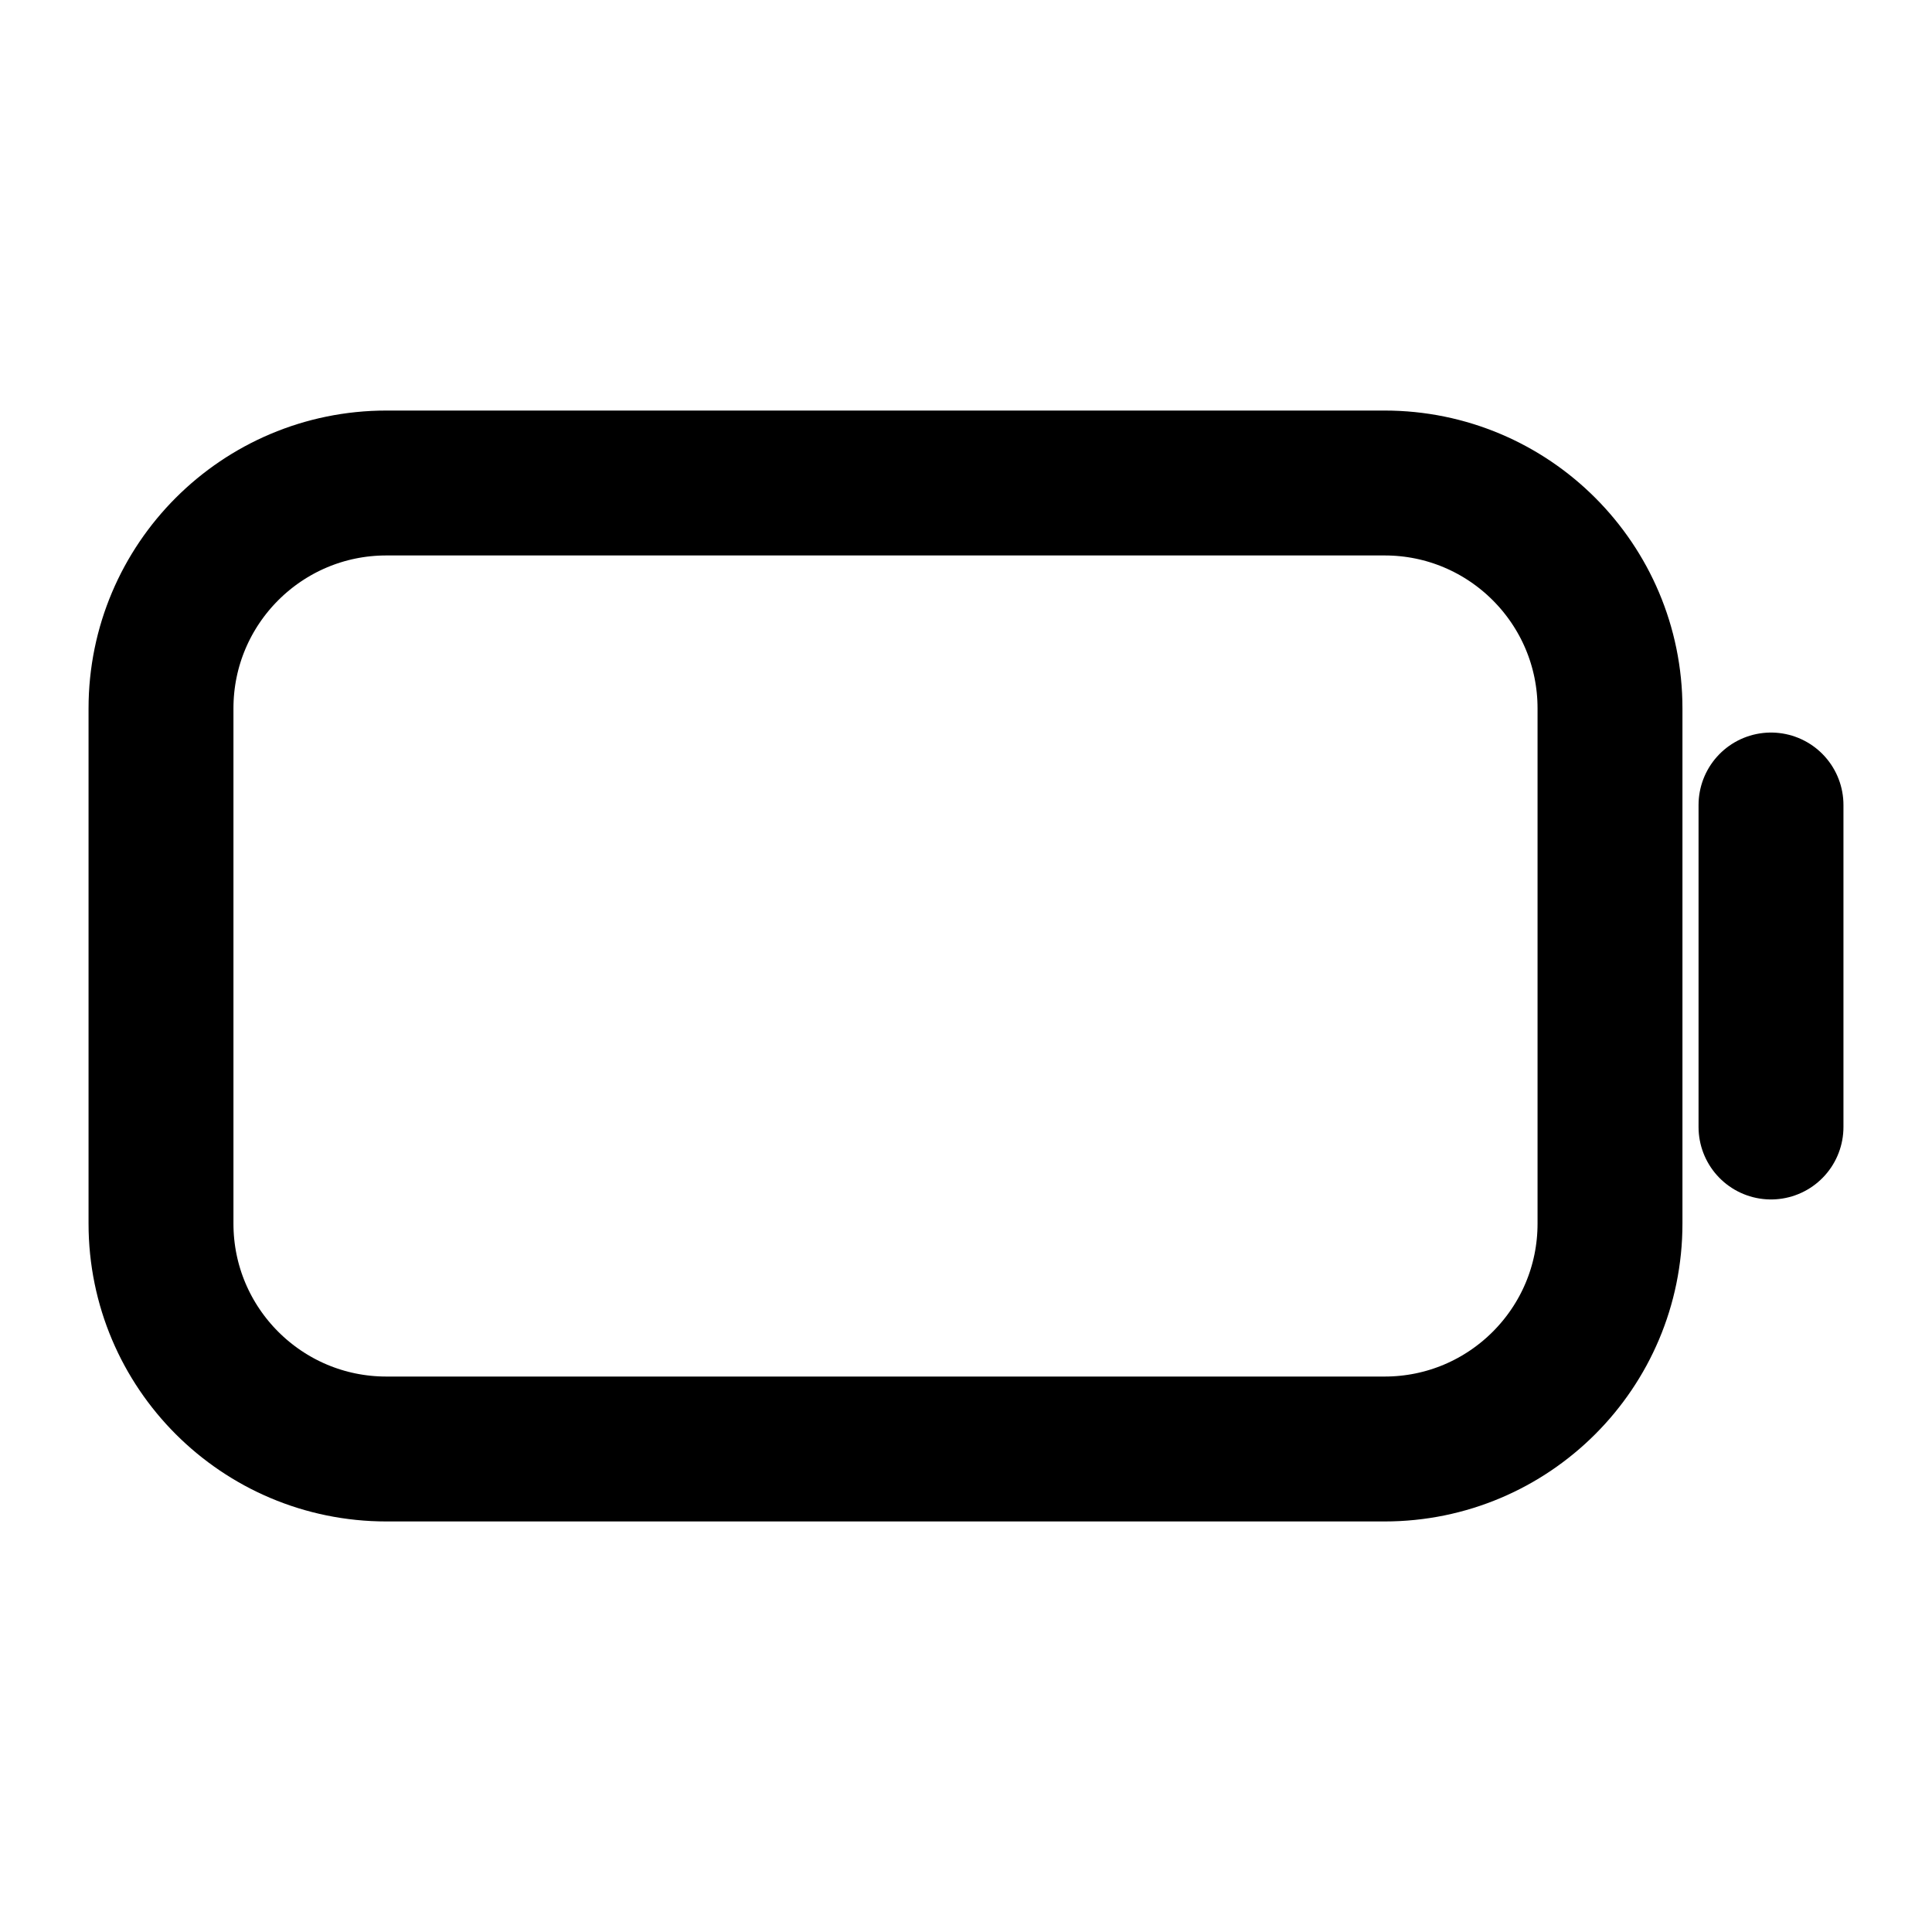
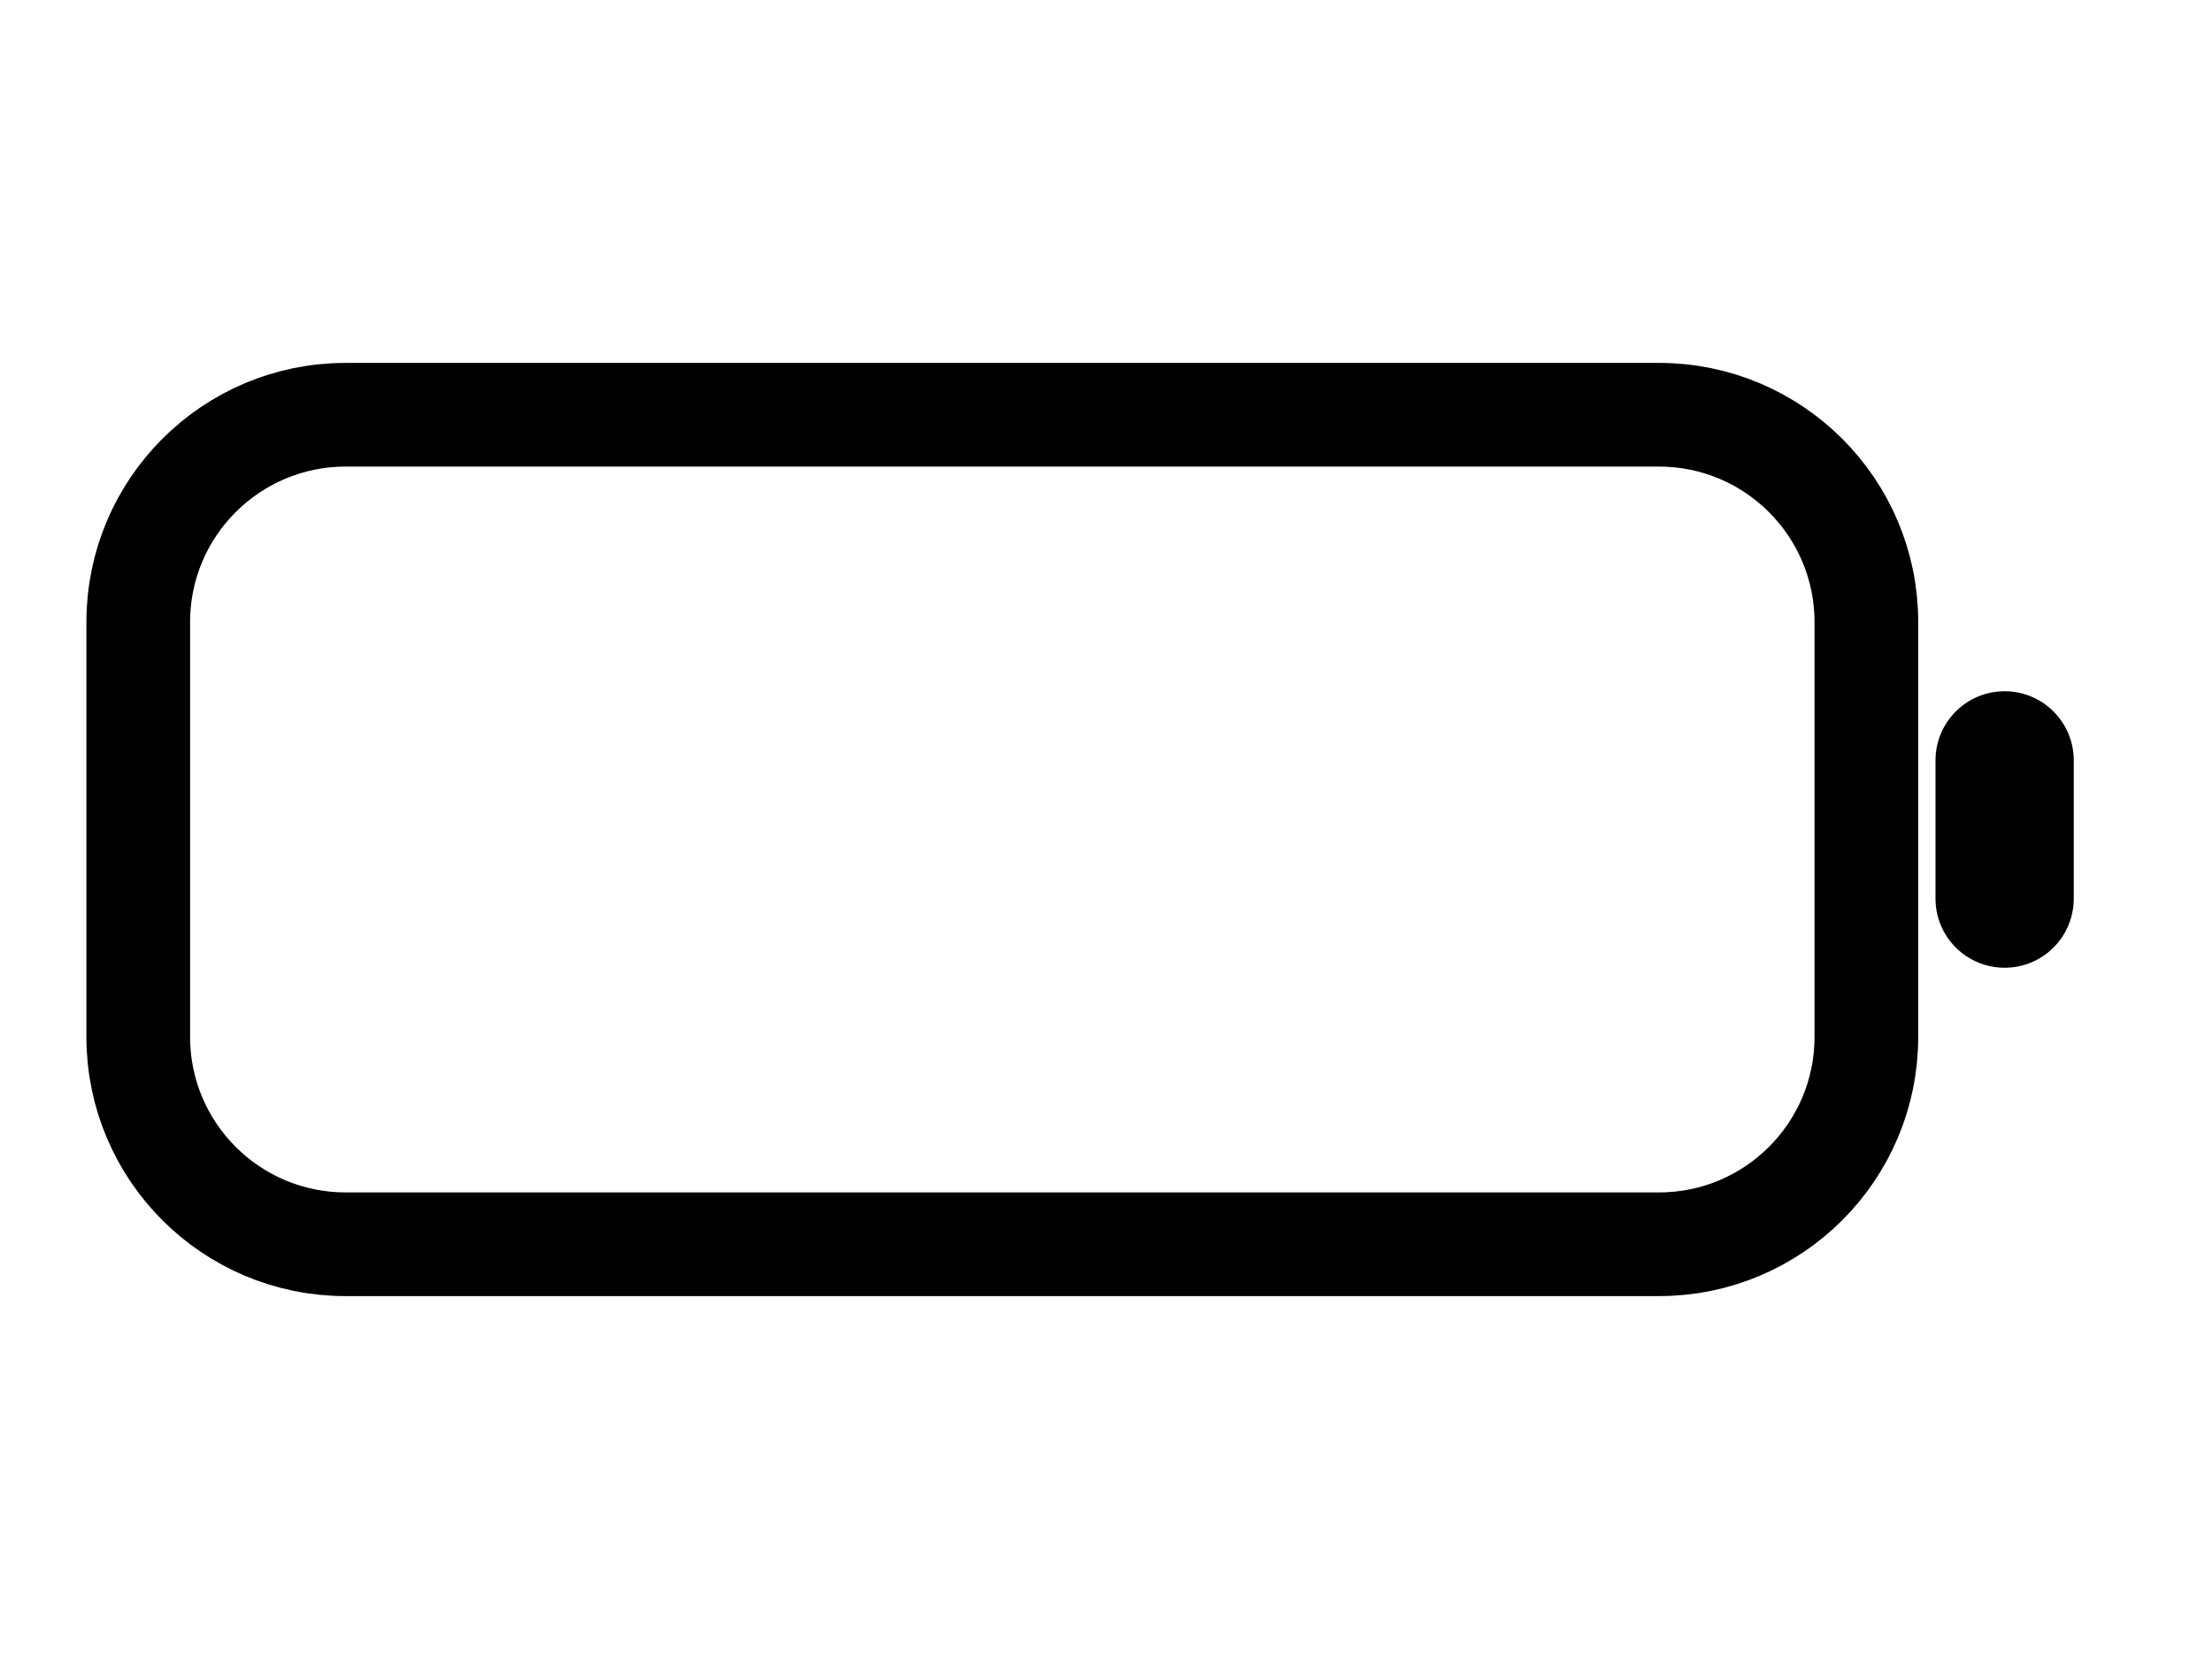
- <svg xmlns="http://www.w3.org/2000/svg" width="24" height="24" viewBox="0 0 24 24" fill="none" stroke="currentColor" stroke-width="1.8" stroke-linecap="round" stroke-linejoin="round">
-   <rect x="2" y="6" width="18" height="12" rx="2.8" />
-   <path d="M22 10v4" />
+ <svg xmlns="http://www.w3.org/2000/svg" viewBox="0 0 32 24" role="img" aria-label="Battery empty">
+   <rect x="2" y="6" width="25" height="12" rx="3" fill="none" stroke="currentColor" stroke-width="1.5" />
+   <rect x="28" y="10" width="2" height="4" rx="1" fill="currentColor" />
</svg>
